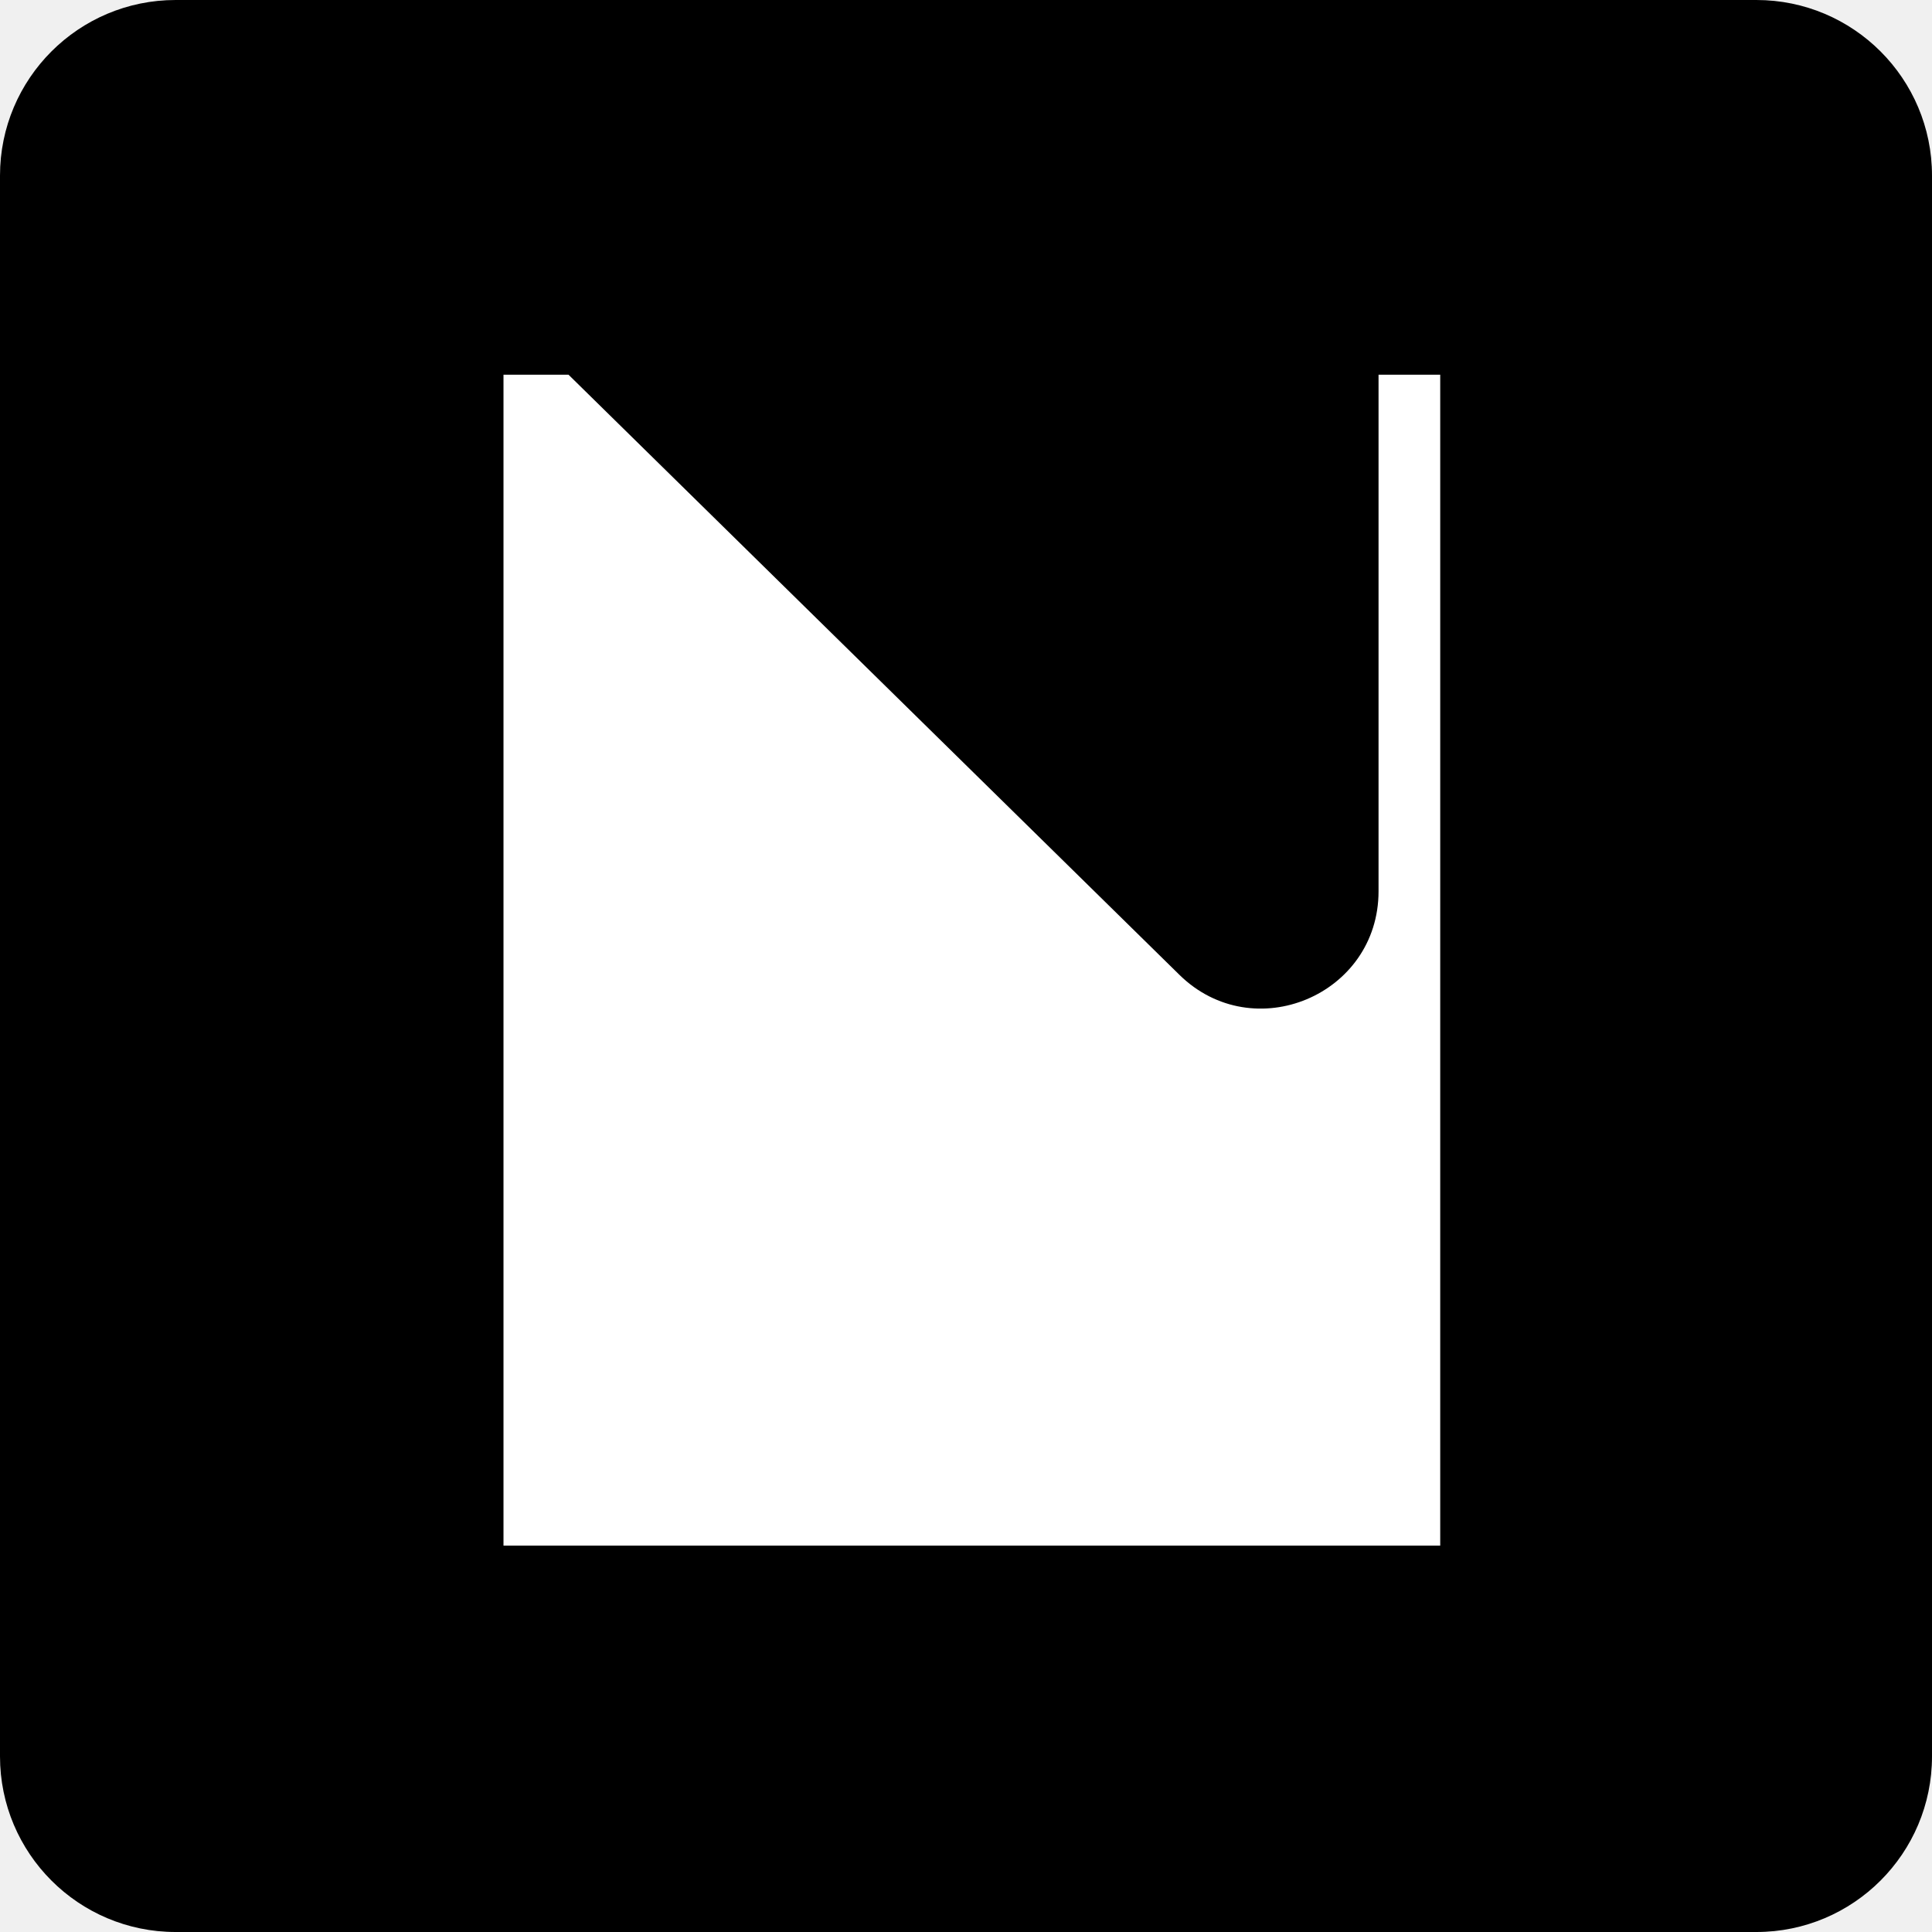
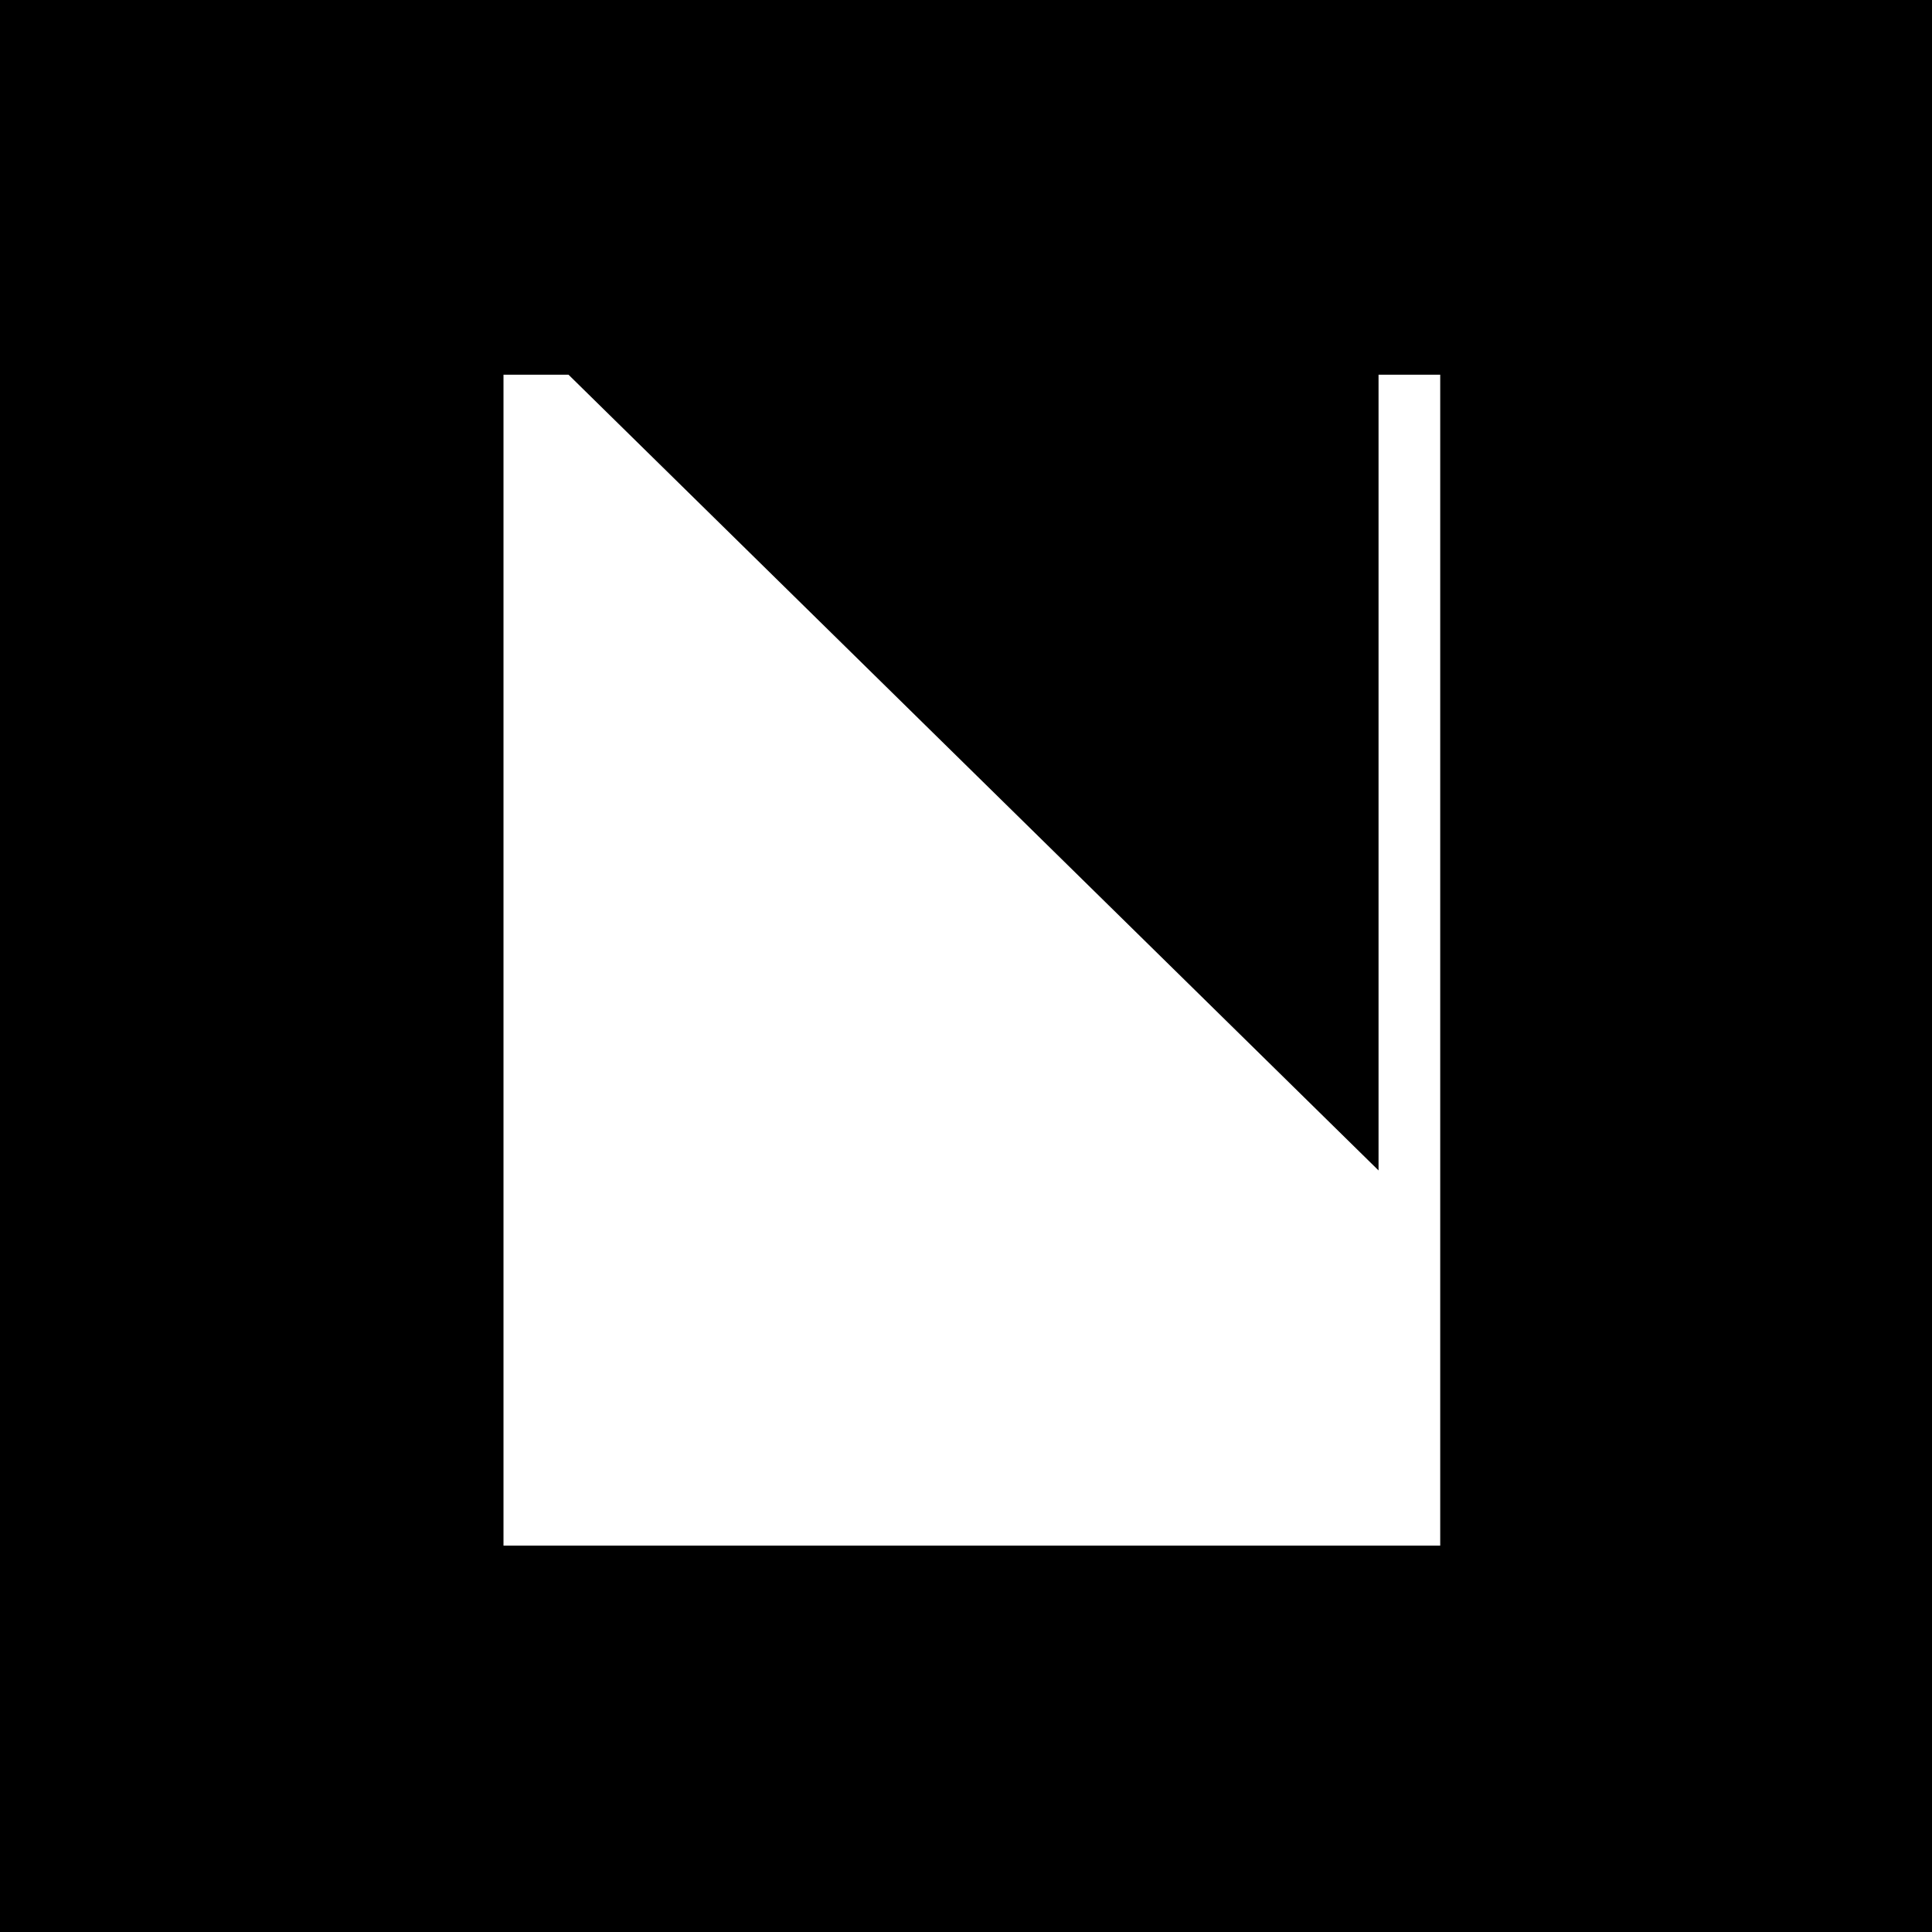
<svg xmlns="http://www.w3.org/2000/svg" width="165" height="165" viewBox="0 0 165 165" fill="none">
-   <rect width="165" height="165" rx="15" fill="black" />
-   <path d="M43 132V32H48.552L100.725 83.252C107.05 89.466 117.733 84.985 117.733 76.118V32H123V132H43Z" fill="white" />
+   <rect width="165" height="165" fill="black" />
+   <path d="M43 132V32H48.552L117.733 99.96V32H123V132H43Z" fill="white" />
</svg>
